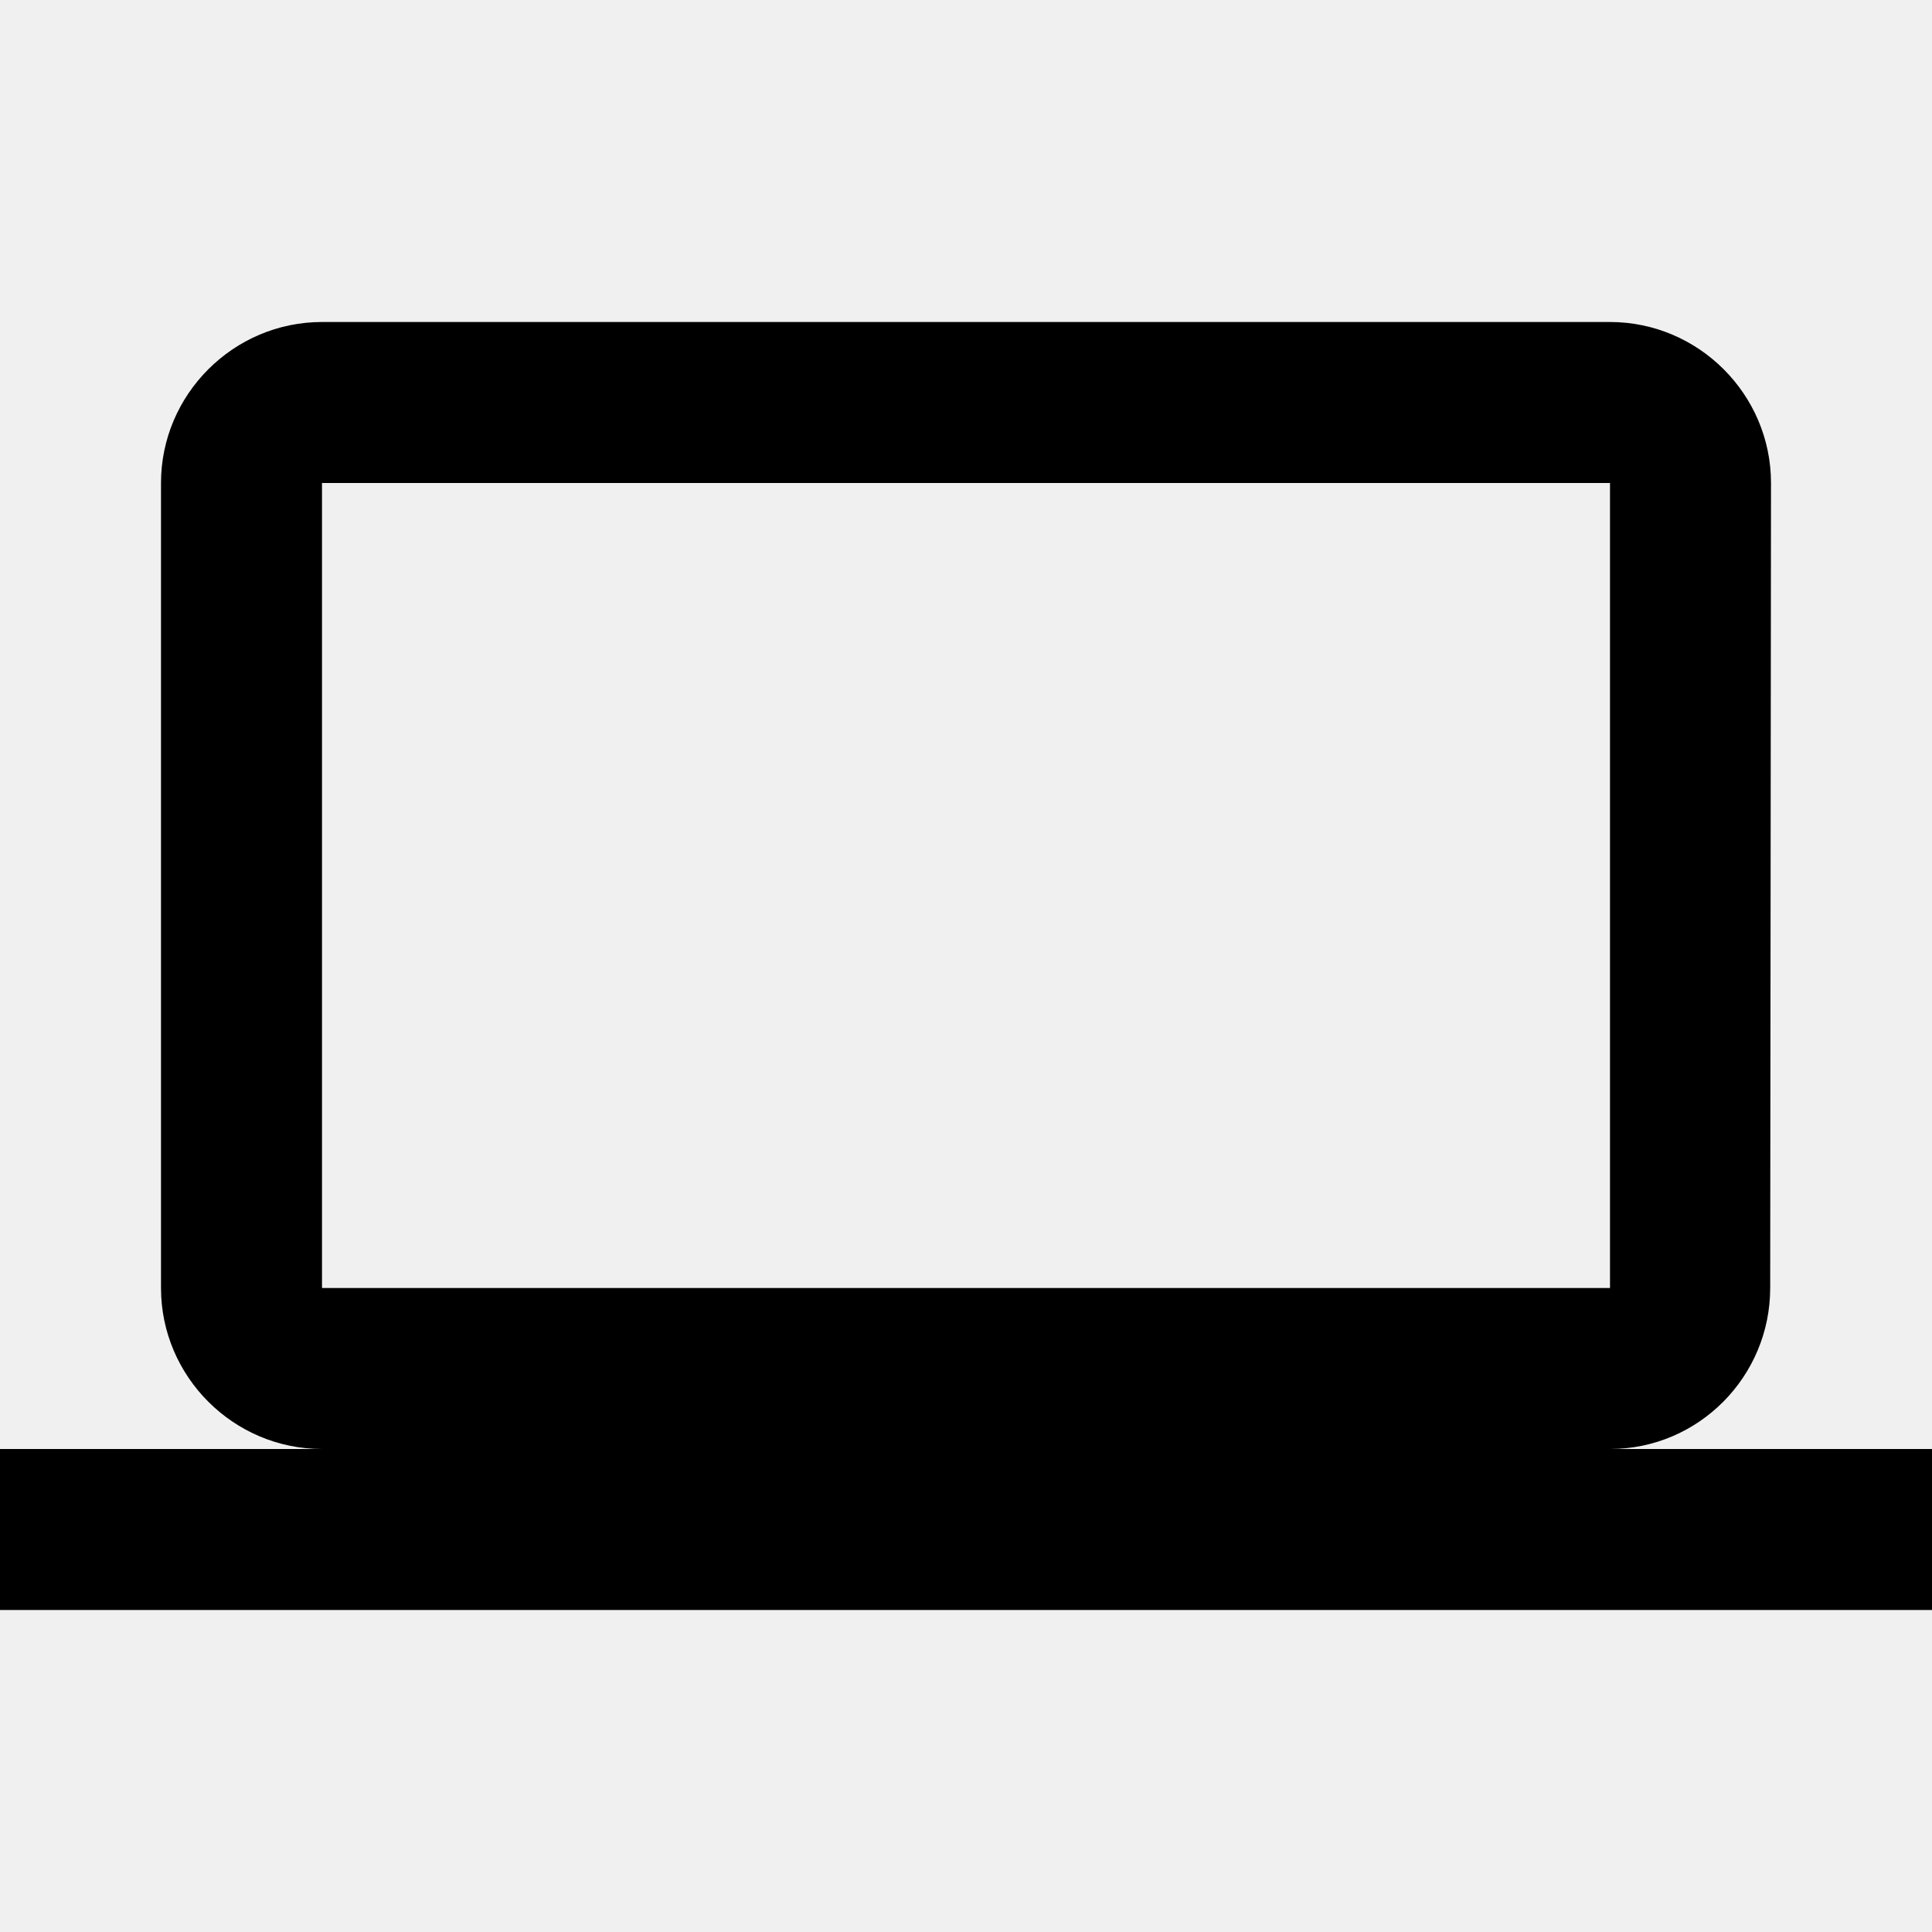
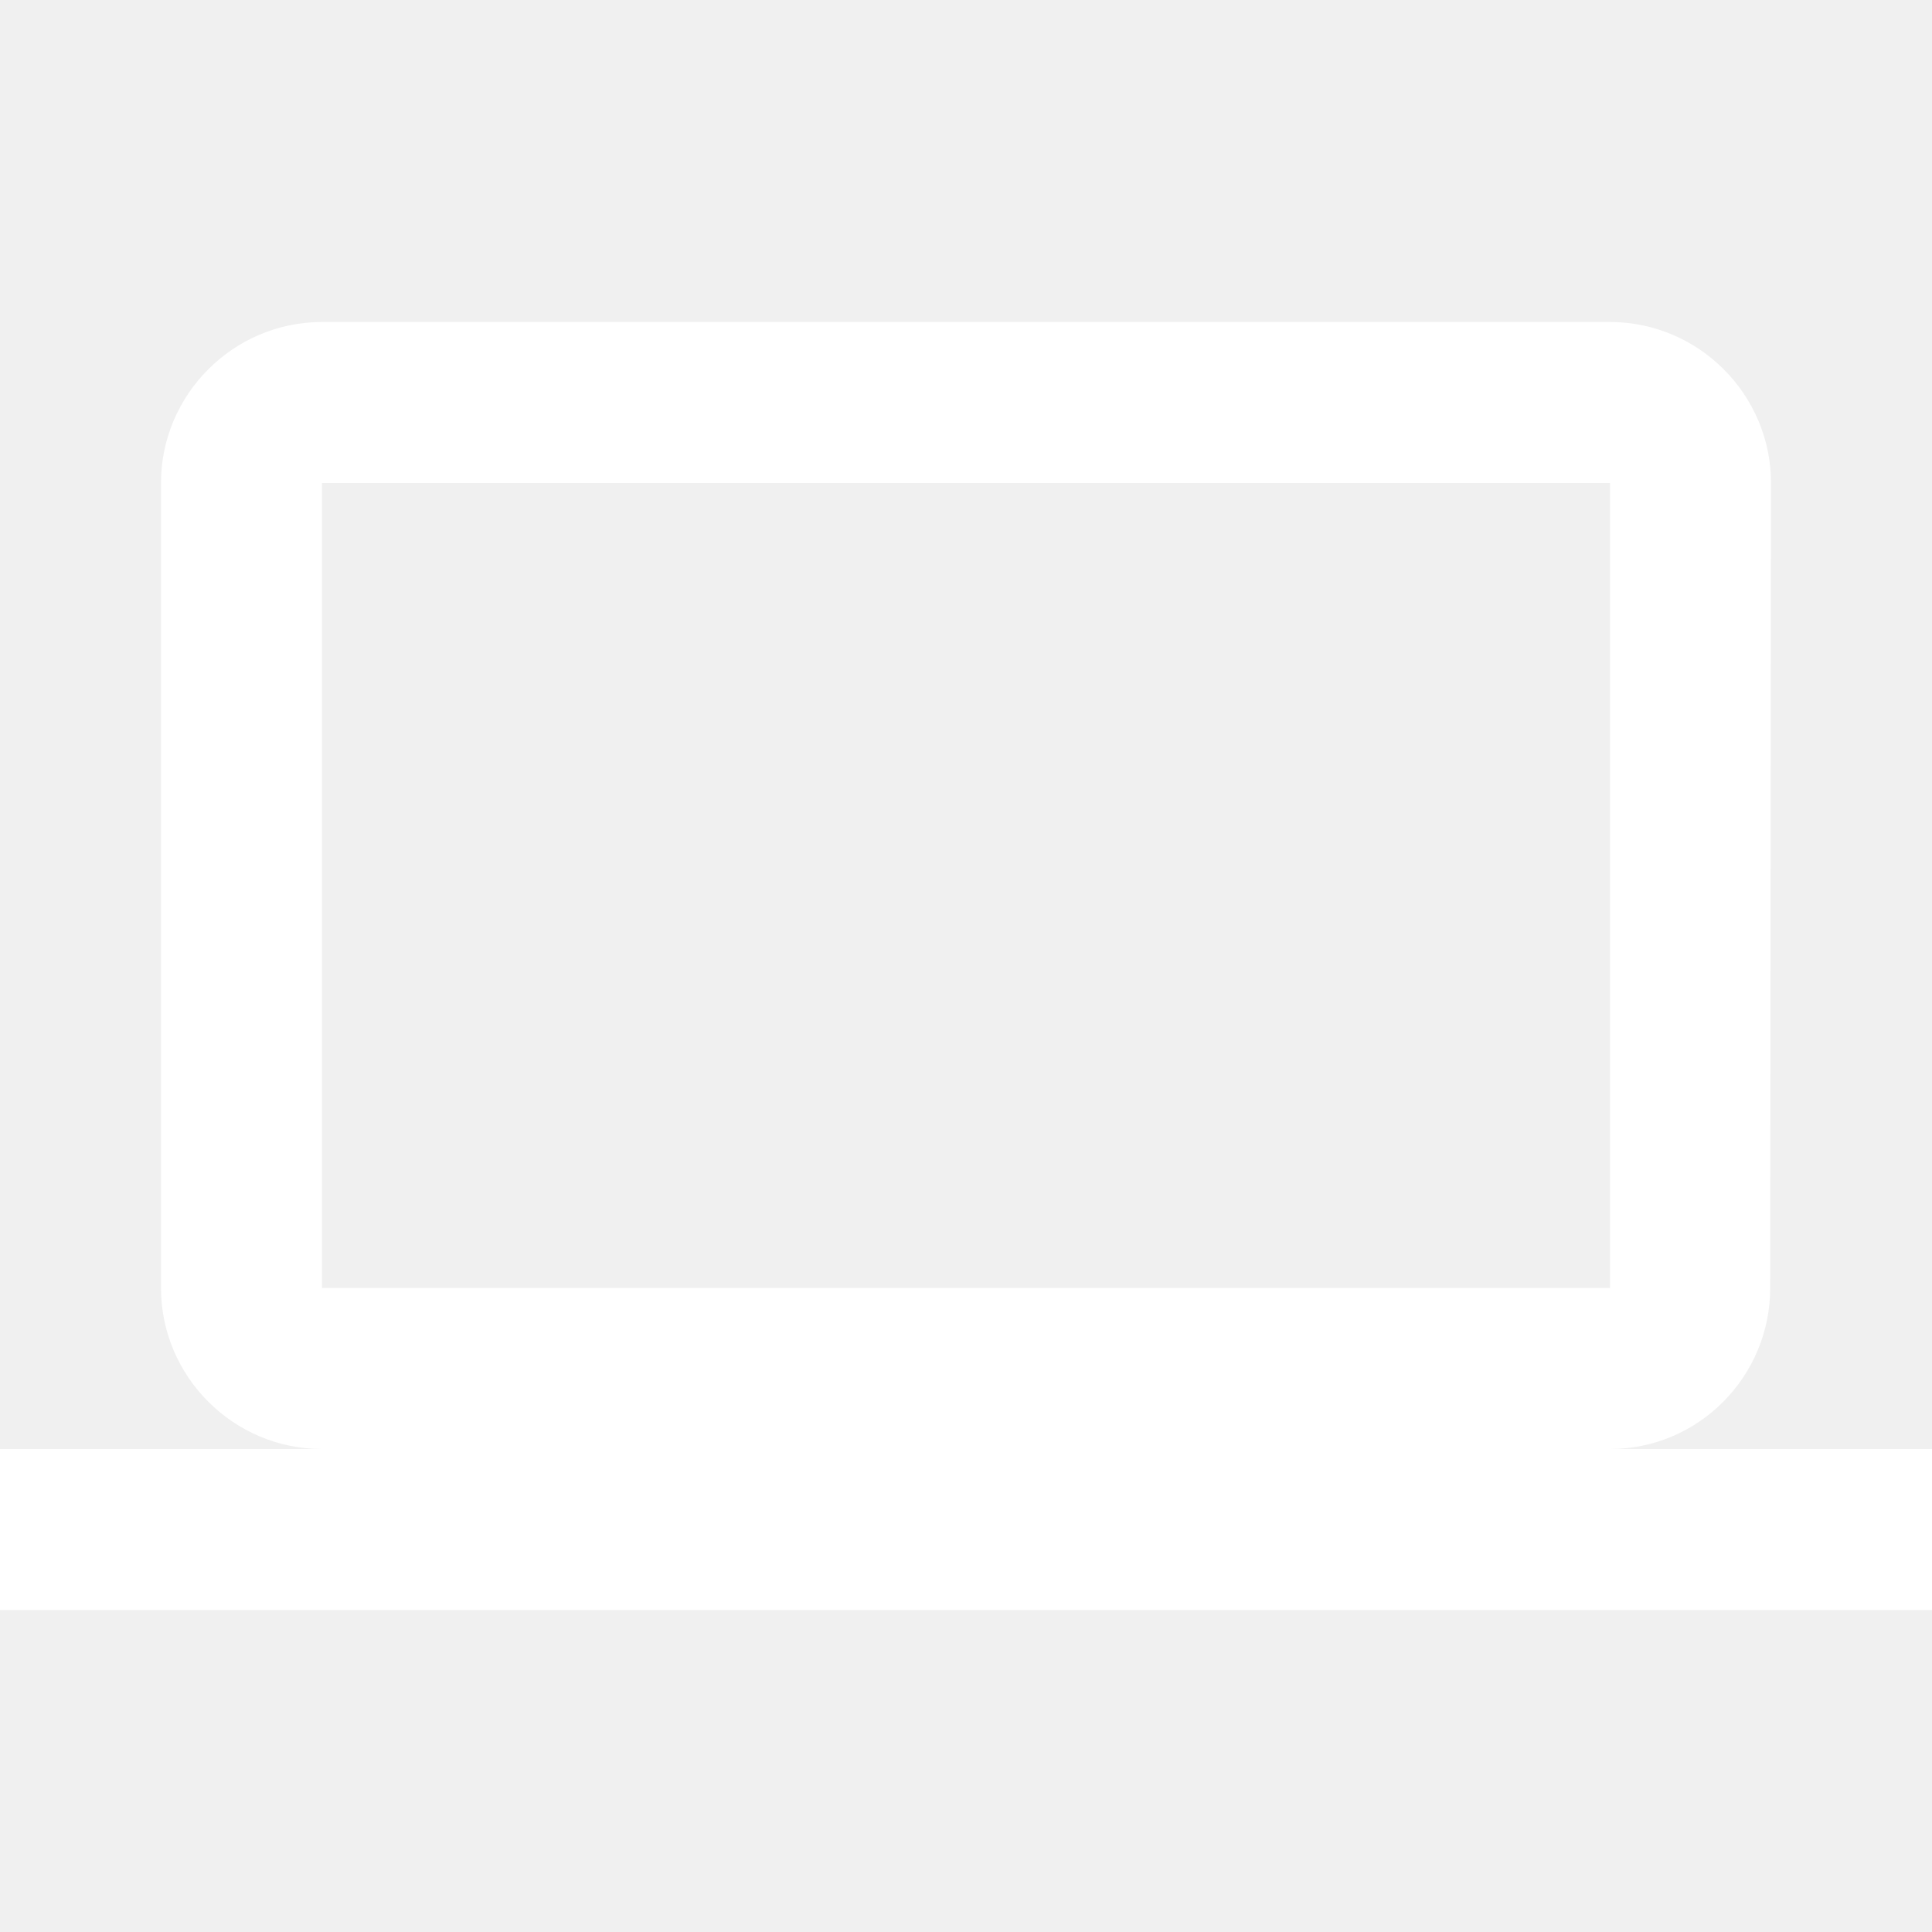
- <svg xmlns="http://www.w3.org/2000/svg" height="100%" viewBox="0 0 24 24" width="100%" fill="#000000">
+ <svg xmlns="http://www.w3.org/2000/svg" height="100%" viewBox="0 0 24 24" width="100%" fill="#ffffff">
  <path d="M0 0h24v24H0V0z" fill="none" />
  <path d="M20 18c1.1 0 1.99-.9 1.99-2L22 6c0-1.1-.9-2-2-2H4c-1.1 0-2 .9-2 2v10c0 1.1.9 2 2 2H0v2h24v-2h-4zM4 6h16v10H4V6z" />
</svg>
